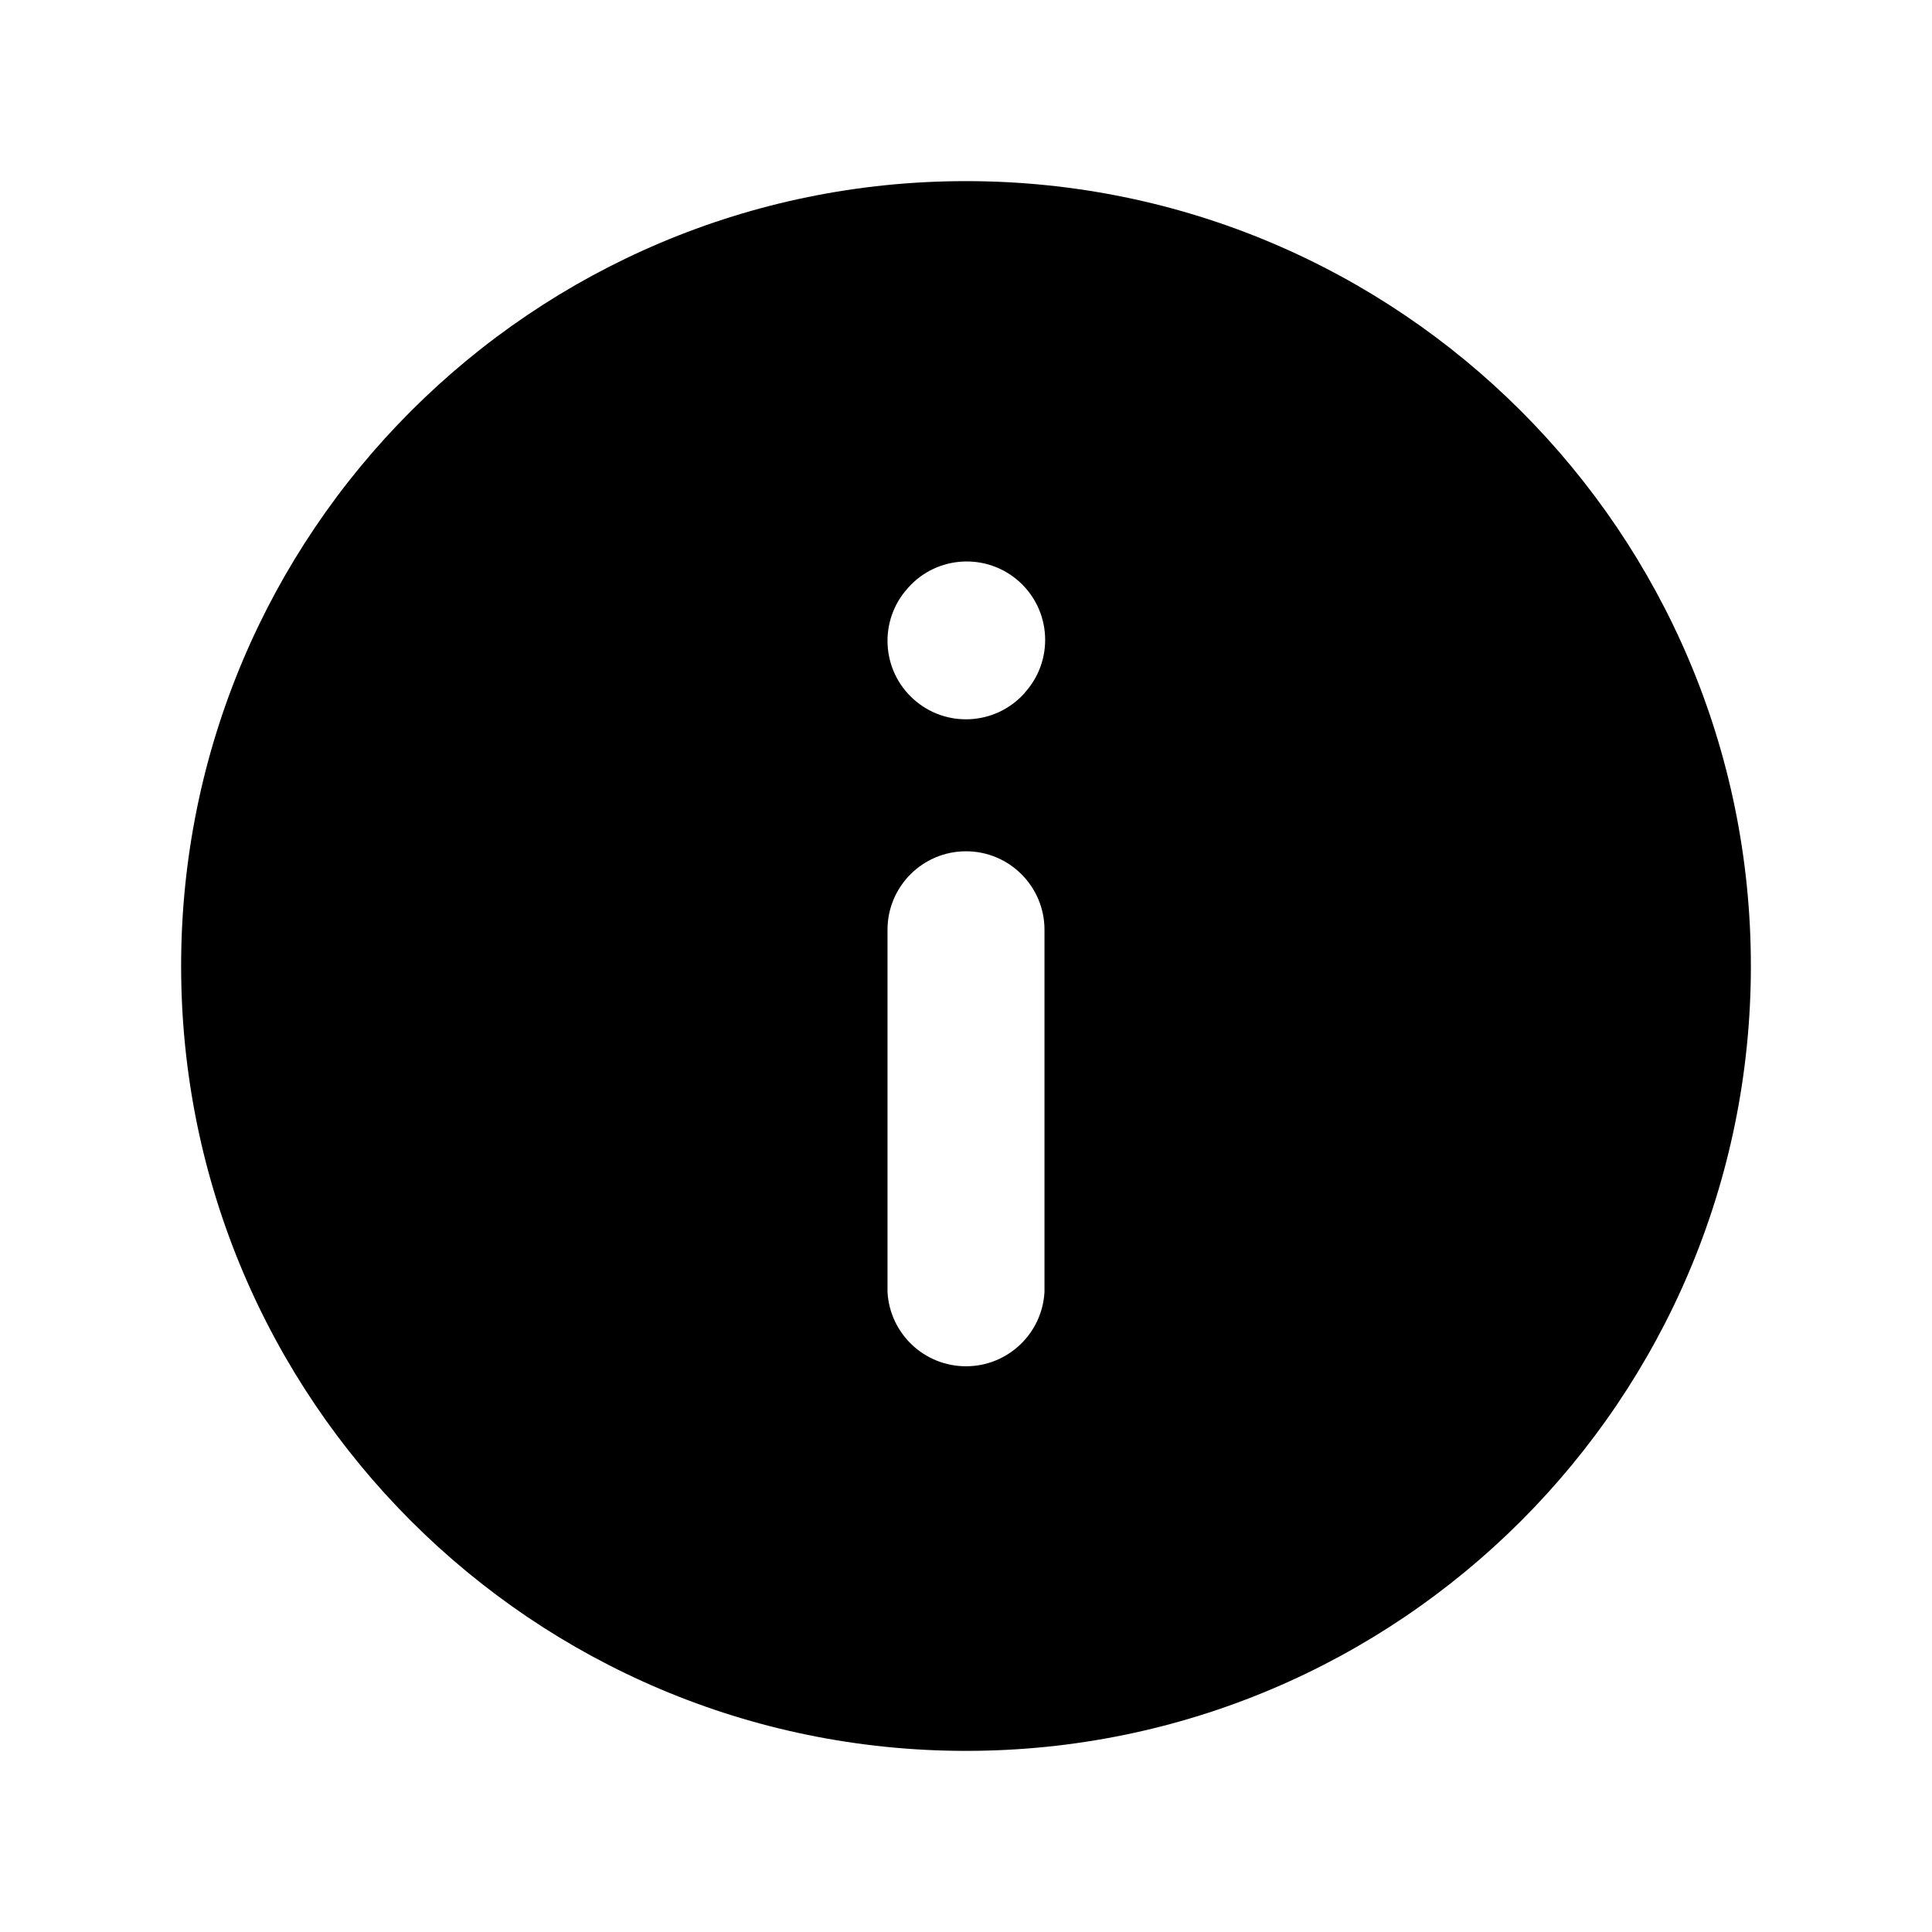
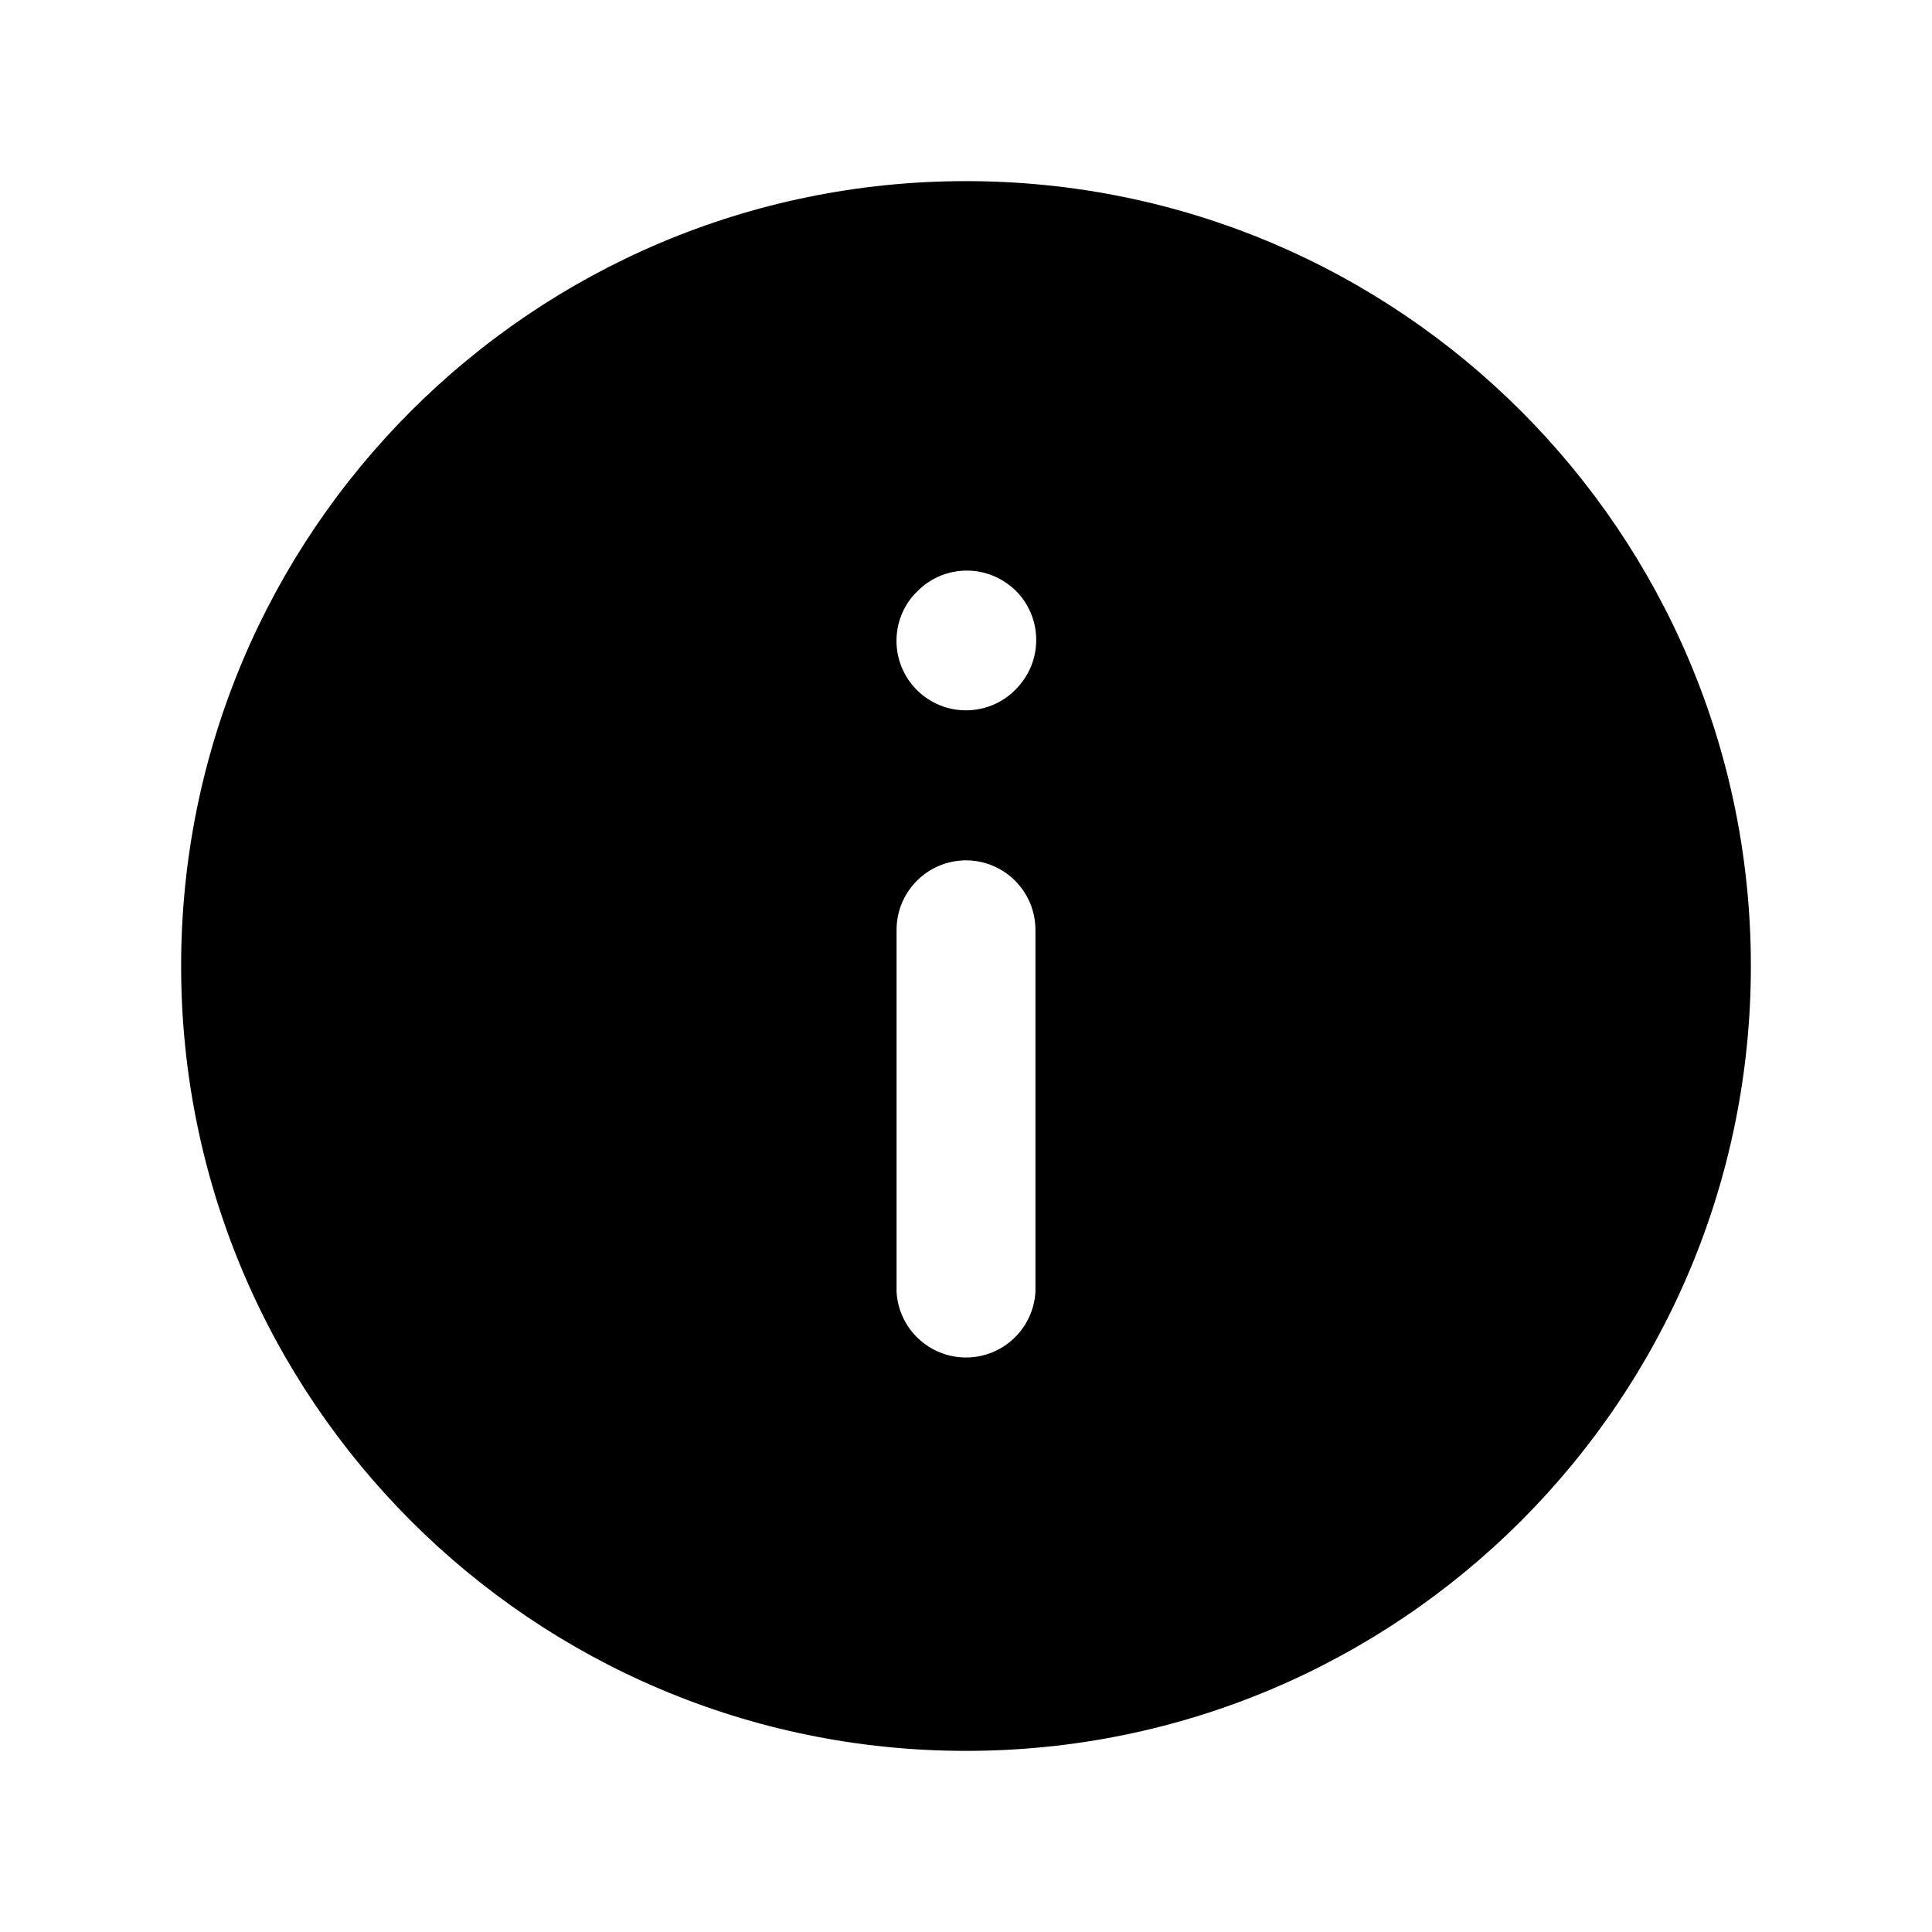
<svg xmlns="http://www.w3.org/2000/svg" fill="none" viewBox="0 0 16 16">
-   <path fill="currentColor" fill-rule="evenodd" d="M8 1.5a6.5 6.5 0 1 1 0 13 6.5 6.5 0 0 1 0-13m0 5.55a.65.65 0 0 0-.65.65v3a.651.651 0 0 0 1.3 0v-3A.65.65 0 0 0 8 7.05m.44-2.234a.65.65 0 0 0-.918.05l-.005.006a.65.65 0 0 0 .966.87l.006-.008a.65.65 0 0 0-.049-.918" clip-rule="evenodd" />
+   <path fill="currentColor" fill-rule="evenodd" d="M8 1.5a6.5 6.5 0 1 1 0 13 6.5 6.5 0 0 1 0-13m0 5.625a.576.576 0 0 0-.575.575v3a.576.576 0 0 0 1.15 0v-3A.576.576 0 0 0 8 7.125m.39-2.253a.575.575 0 0 0-.81.043l-.008.007a.575.575 0 0 0 .856.77l.006-.007a.576.576 0 0 0-.043-.813" clip-rule="evenodd" />
</svg>
